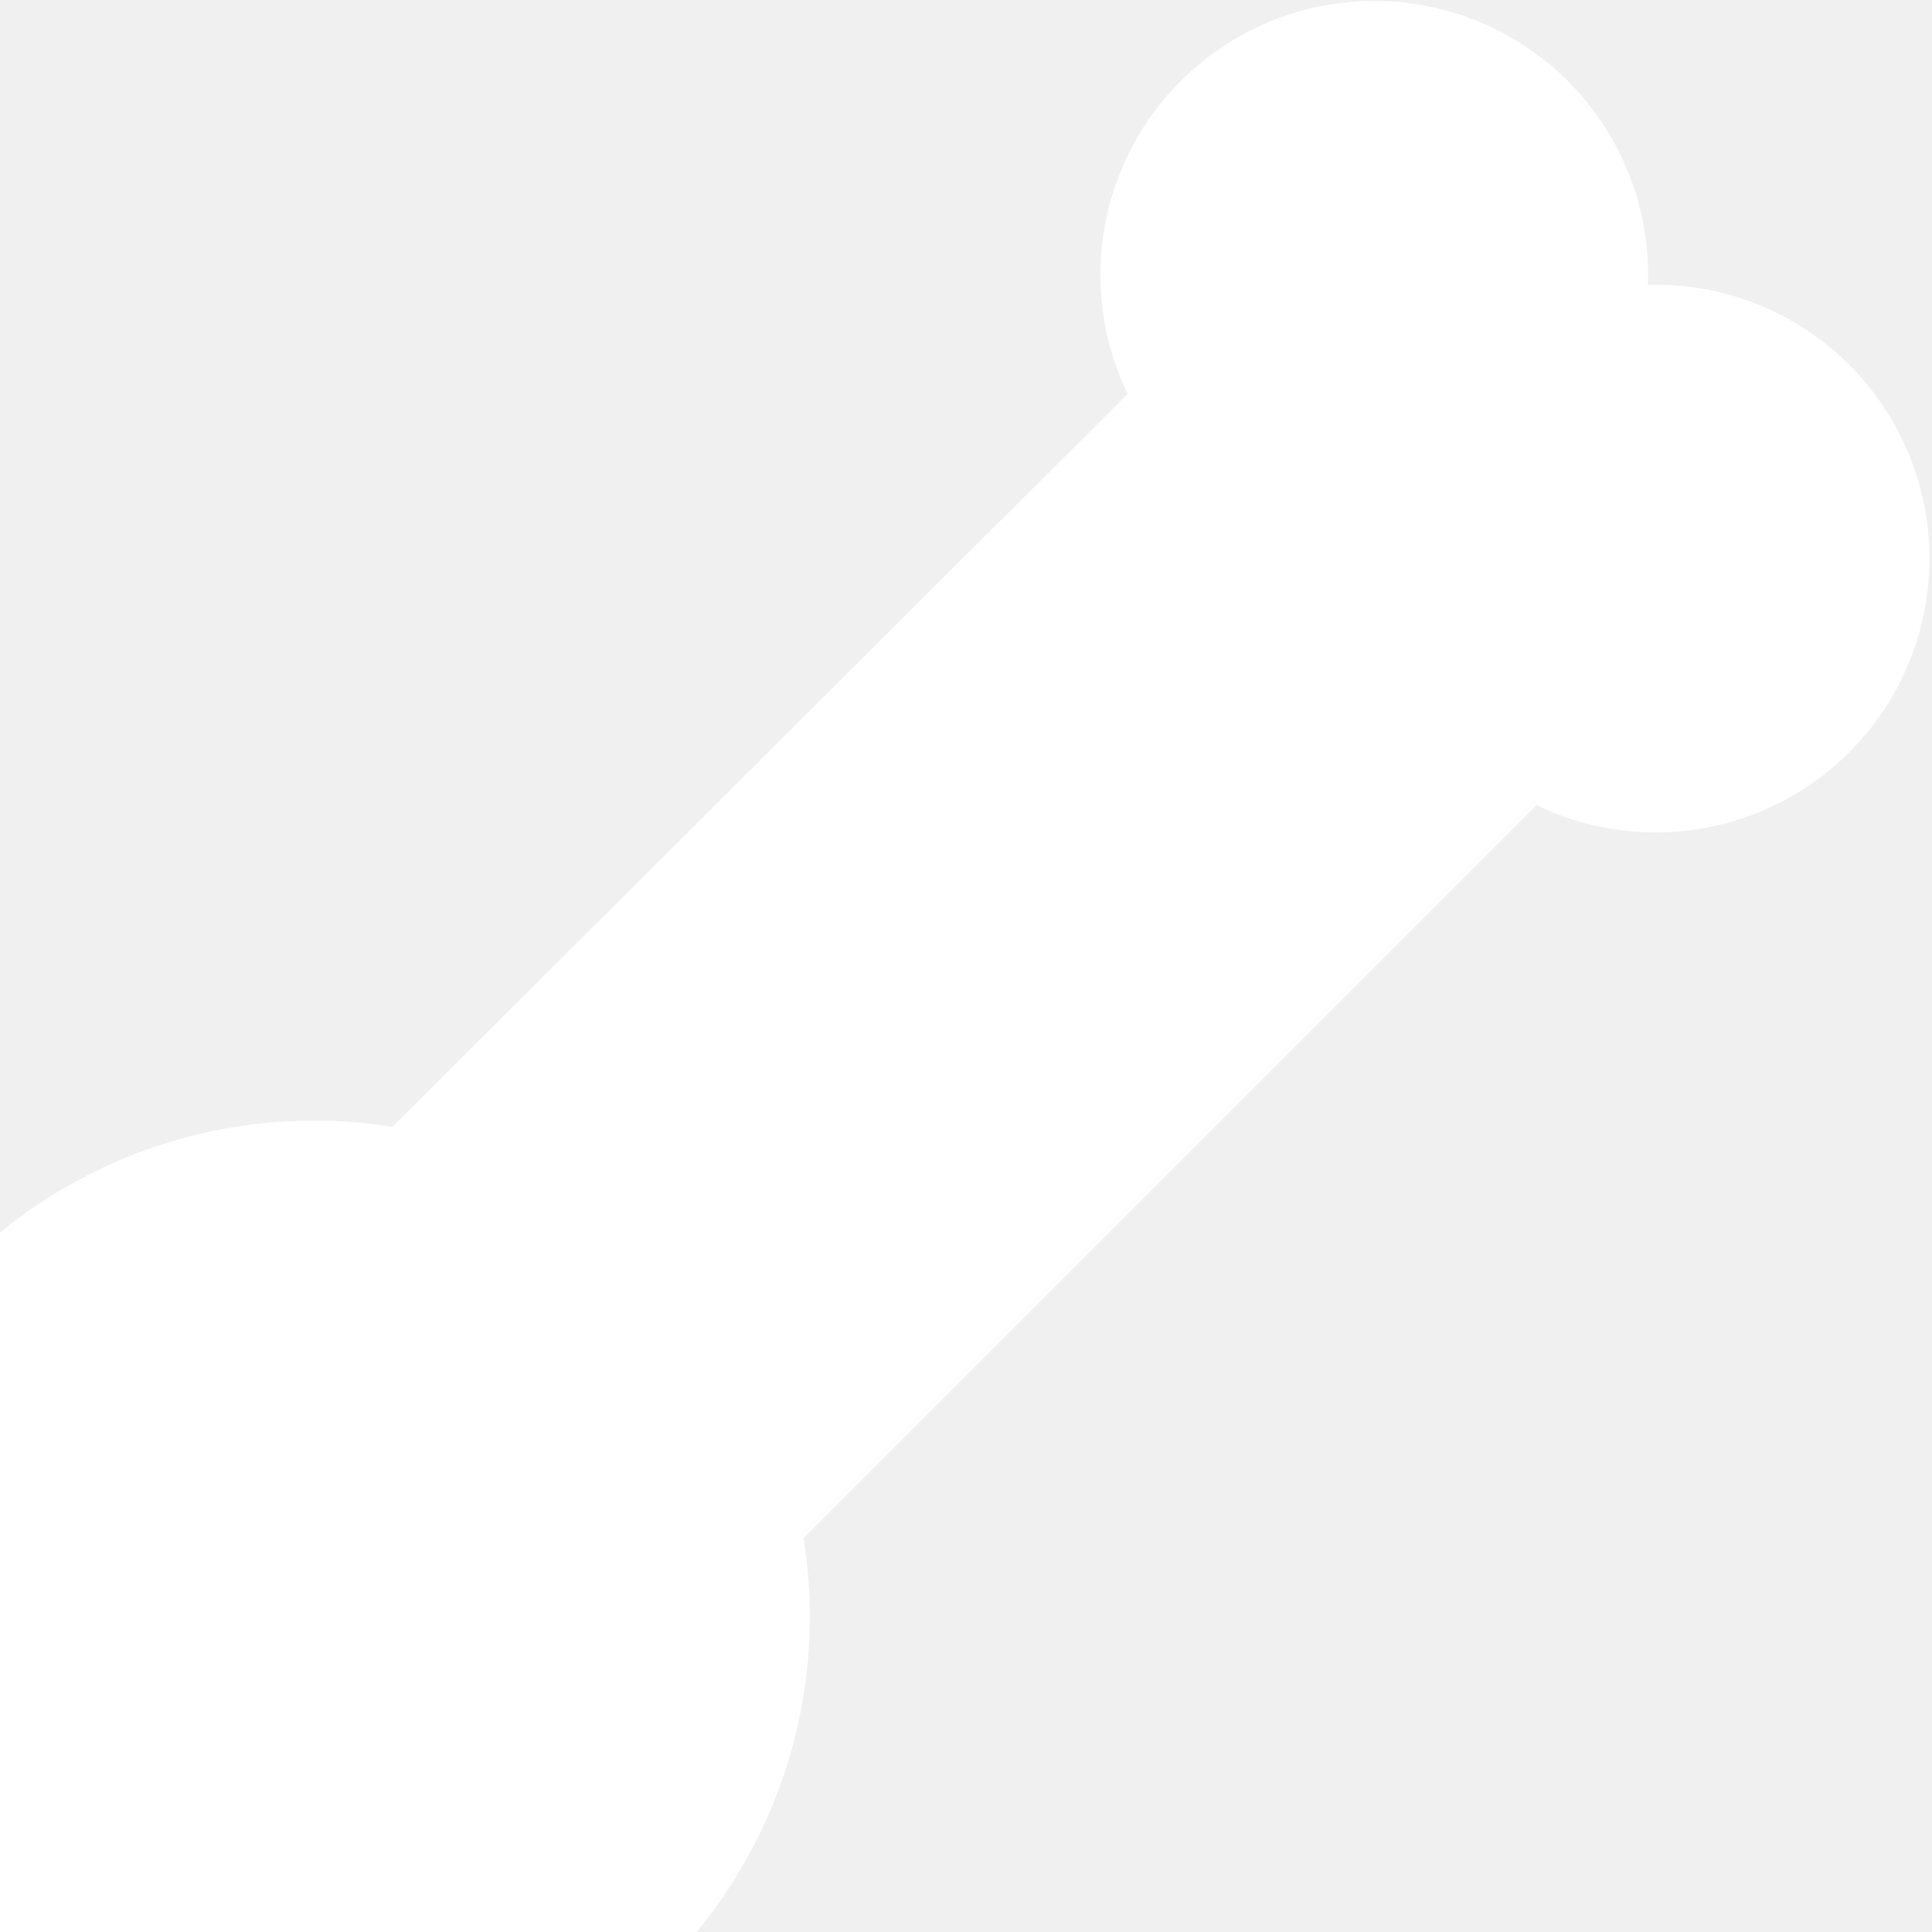
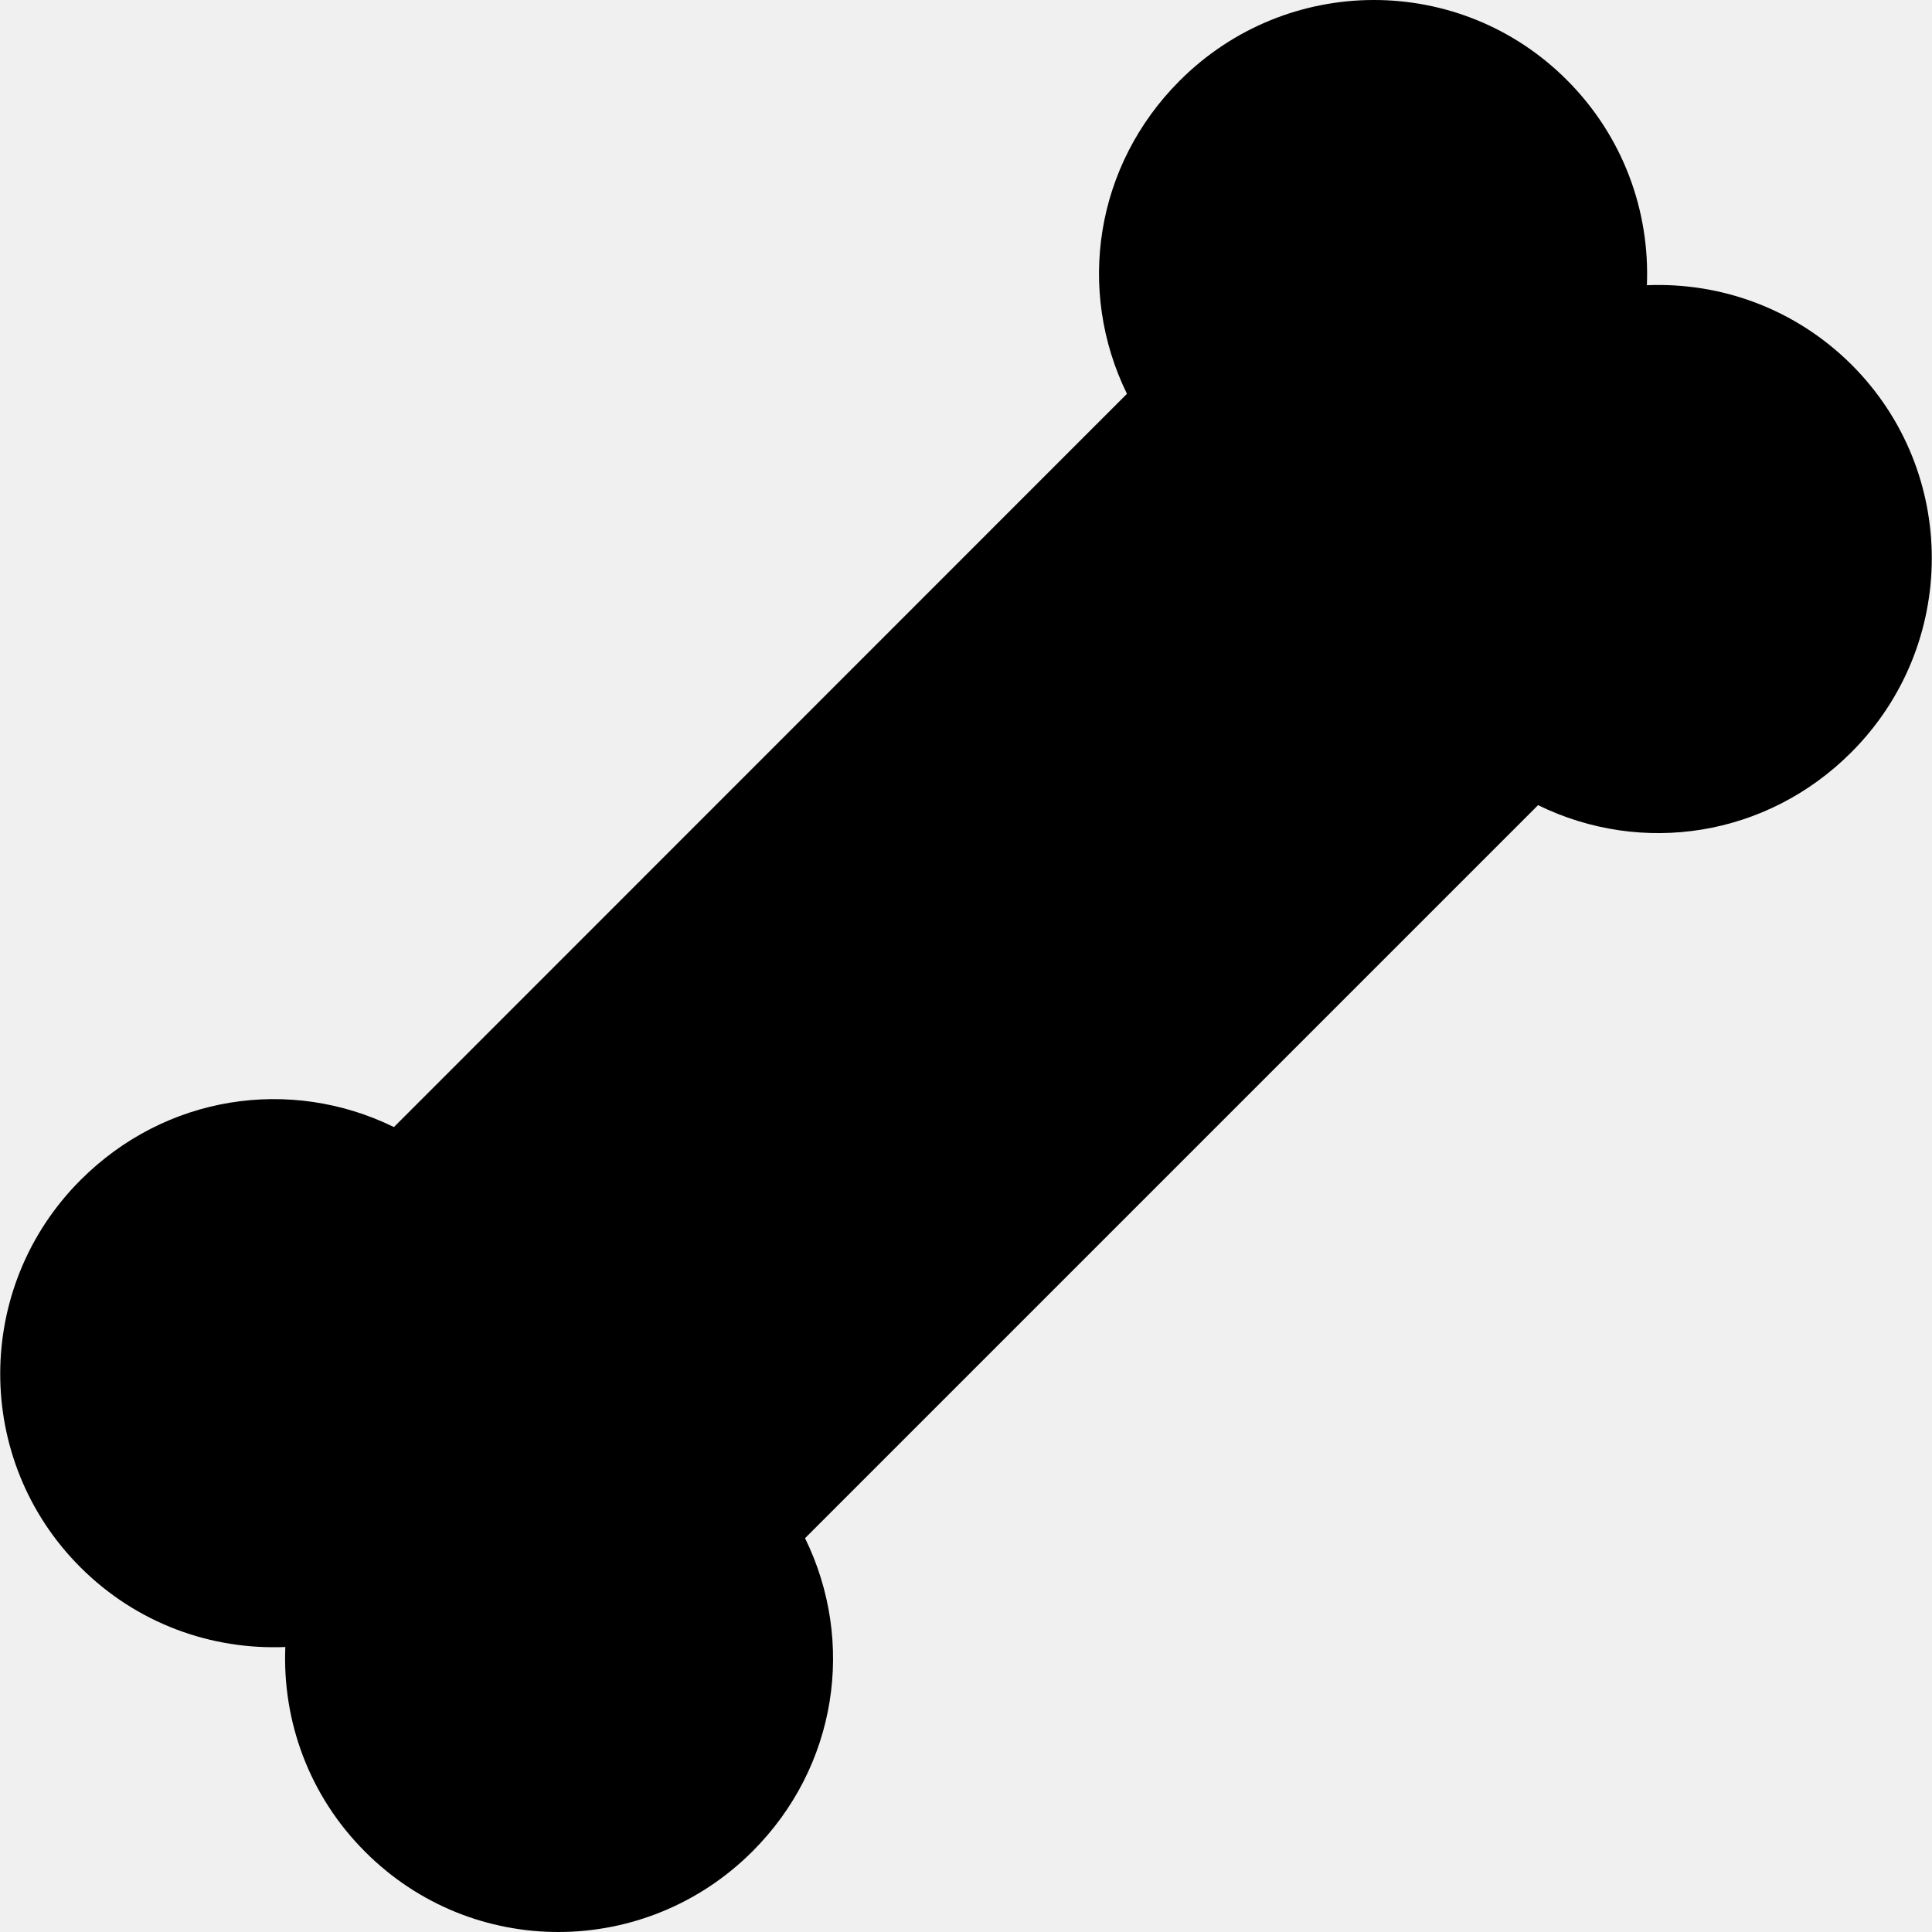
- <svg xmlns="http://www.w3.org/2000/svg" id="Layer_1" data-name="Layer 1" viewBox="0 0 24.62 24.62">
-   <defs>
-     <style>.cls-1{fill:#fff;}</style>
-   </defs>
-   <path class="cls-1" d="M691,376.12a3.49,3.49,0,1,0-6.63,1.39L675,386.85a6.32,6.32,0,1,0,5.24,5.24l9.34-9.34a3.49,3.49,0,1,0,1.39-6.63Z" transform="translate(-670 -372.49)" />
+ <svg xmlns="http://www.w3.org/2000/svg" version="1.1" id="Capa_1" x="0px" y="0px" width="885.851px" height="885.851px" viewBox="0 0 885.851 885.851" style="enable-background:new 0 0 885.851 885.851;" xml:space="preserve">
+   <g>
+     <g>
+       <path d="M755.125,130.775c1.399-33.9-10.8-68.2-36.7-94.1c-49.1-49.101-128.4-48.801-177.5,0.3c-38.8,38.8-47.5,96-24.2,143.6    l-336.1,336.2c-47.6-23.3-104.8-14.6-143.6,24.2c-49.1,49-49.3,128.5-0.2,177.6c25.9,25.9,60.1,38,94,36.601    c-1.4,33.899,10.8,68.2,36.7,94c49.1,49.1,128.4,48.8,177.5-0.3c38.801-38.801,47.4-96,24.101-143.601l336.1-336.1    c47.601,23.3,104.8,14.6,143.601-24.2c49.1-49.101,49.3-128.601,0.199-177.7C823.125,141.476,789.025,129.375,755.125,130.775z" />
+     </g>
+   </g>
+   <g>
+ </g>
+   <g>
+ </g>
+   <g>
+ </g>
+   <g>
+ </g>
+   <g>
+ </g>
+   <g>
+ </g>
+   <g>
+ </g>
+   <g>
+ </g>
+   <g>
+ </g>
+   <g>
+ </g>
+   <g>
+ </g>
+   <g>
+ </g>
+   <g>
+ </g>
+   <g>
+ </g>
+   <g>
+ </g>
</svg>
